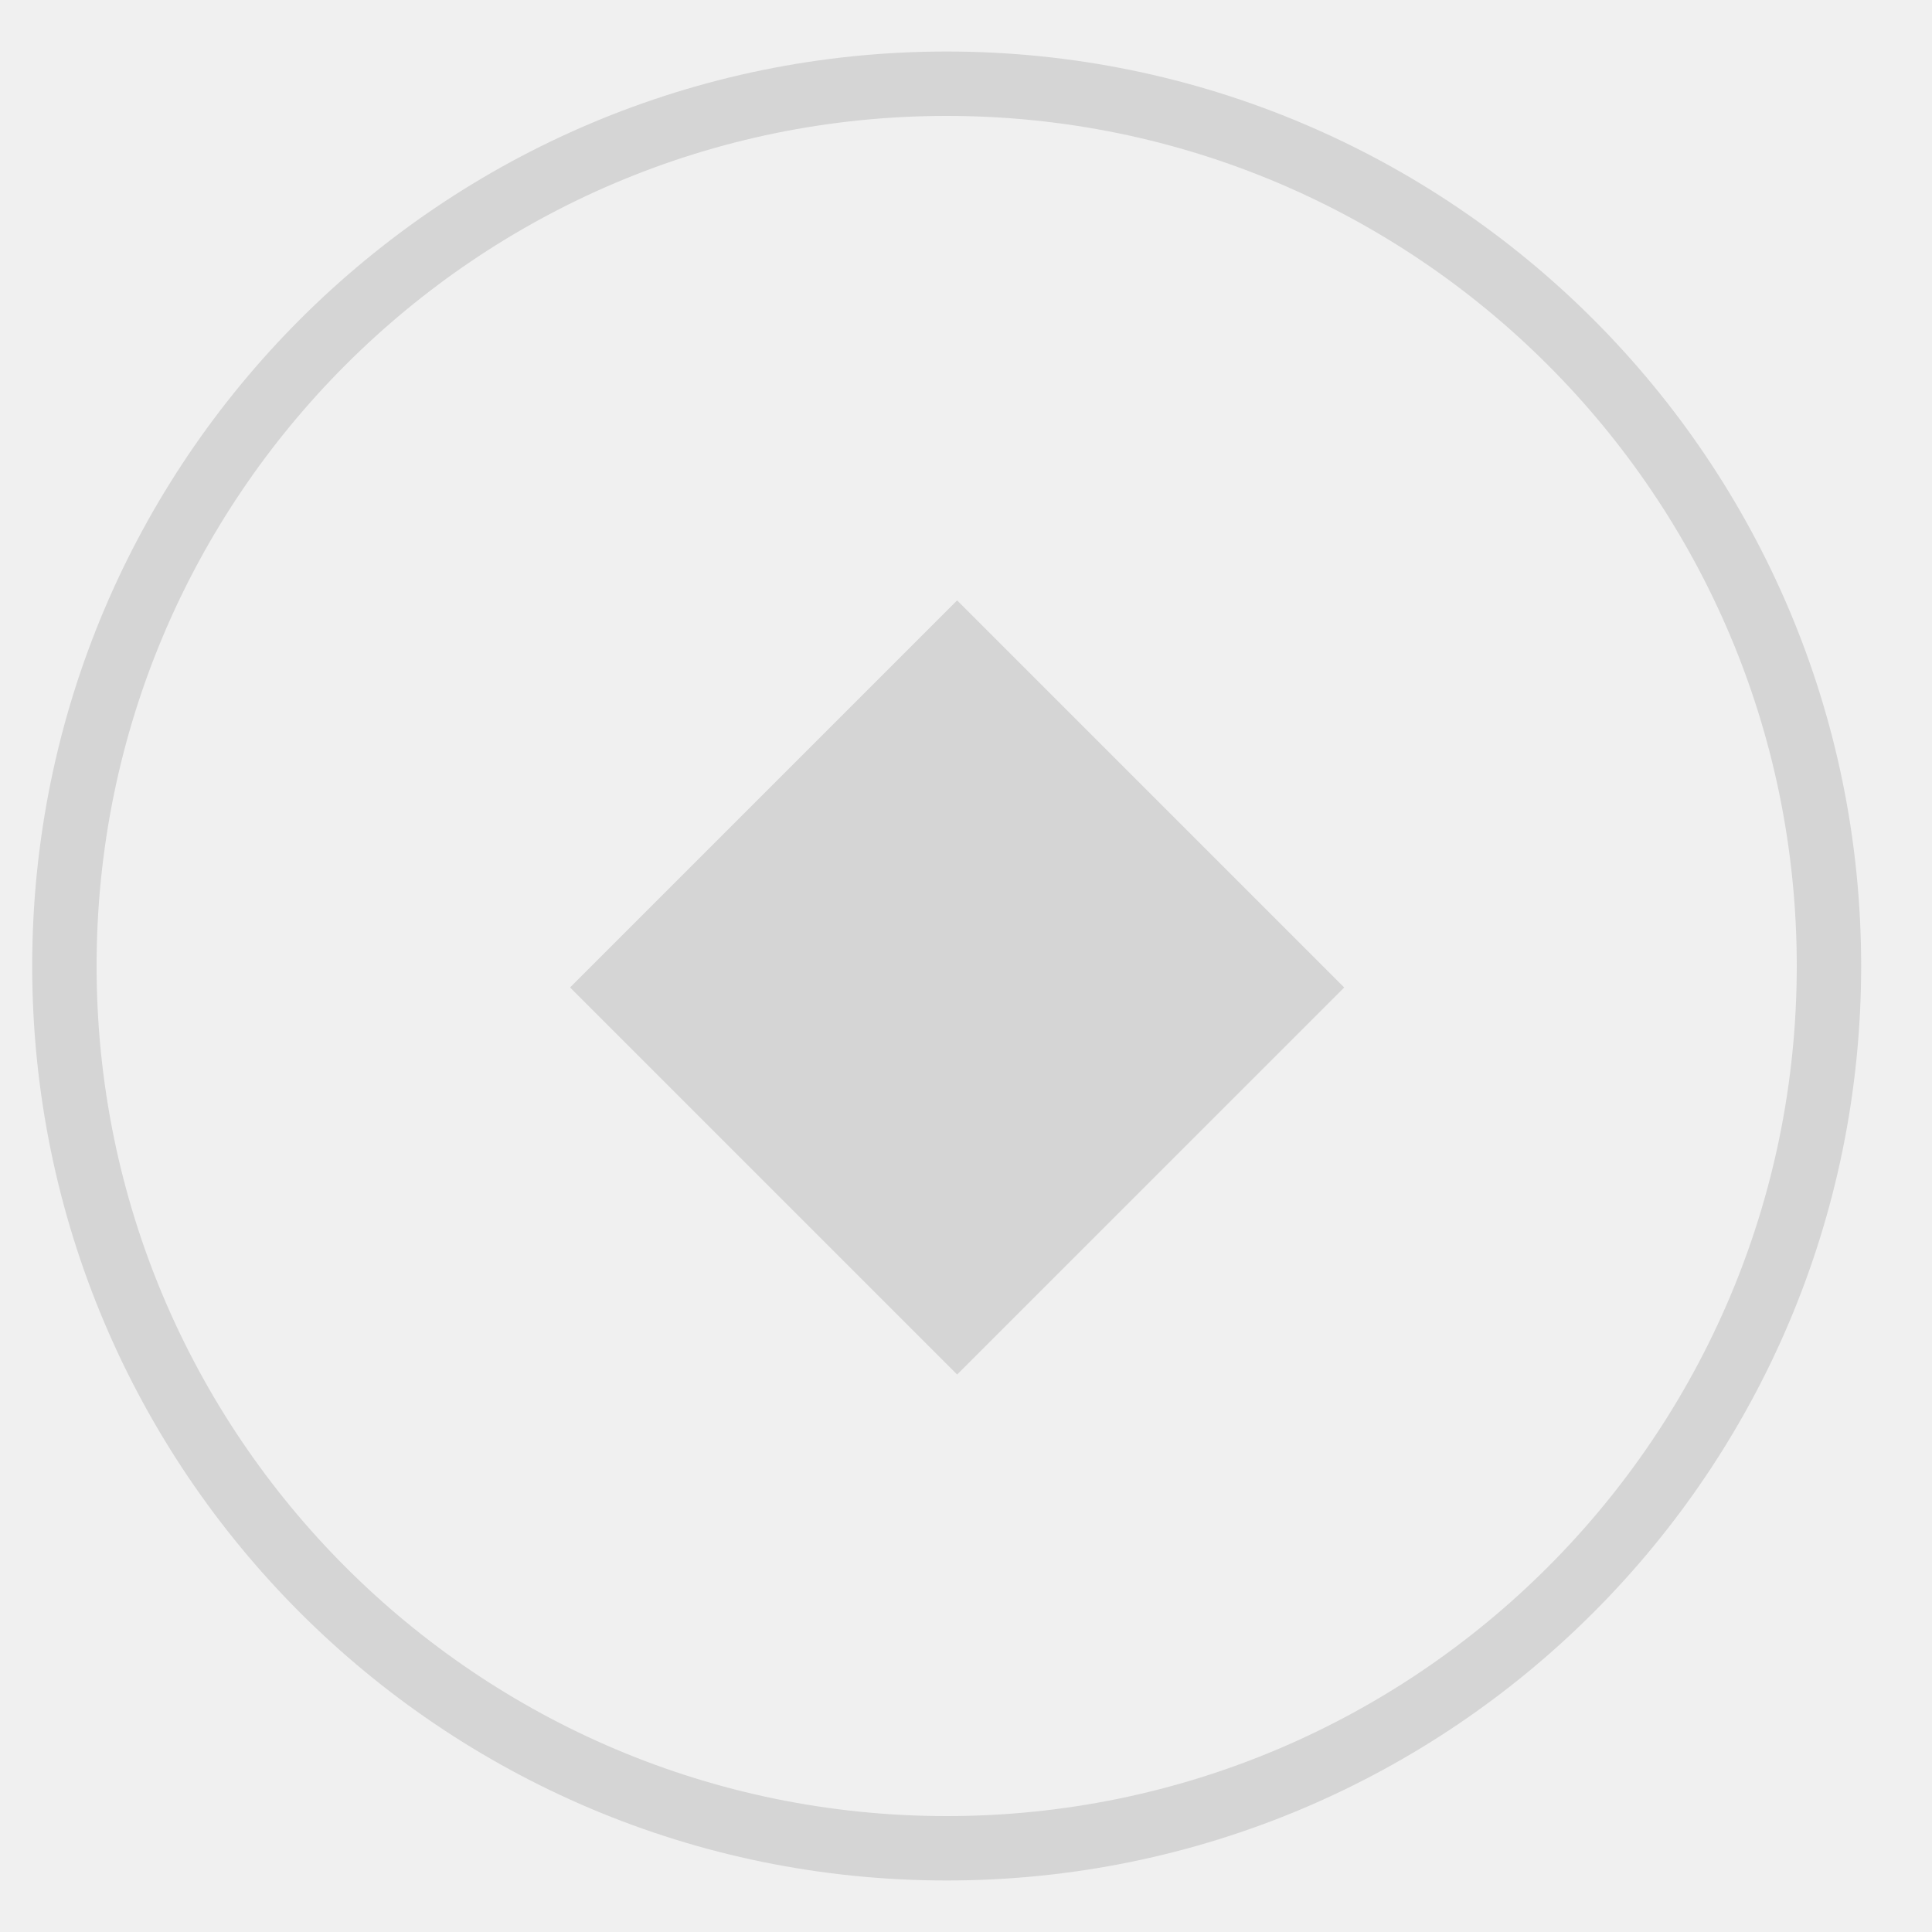
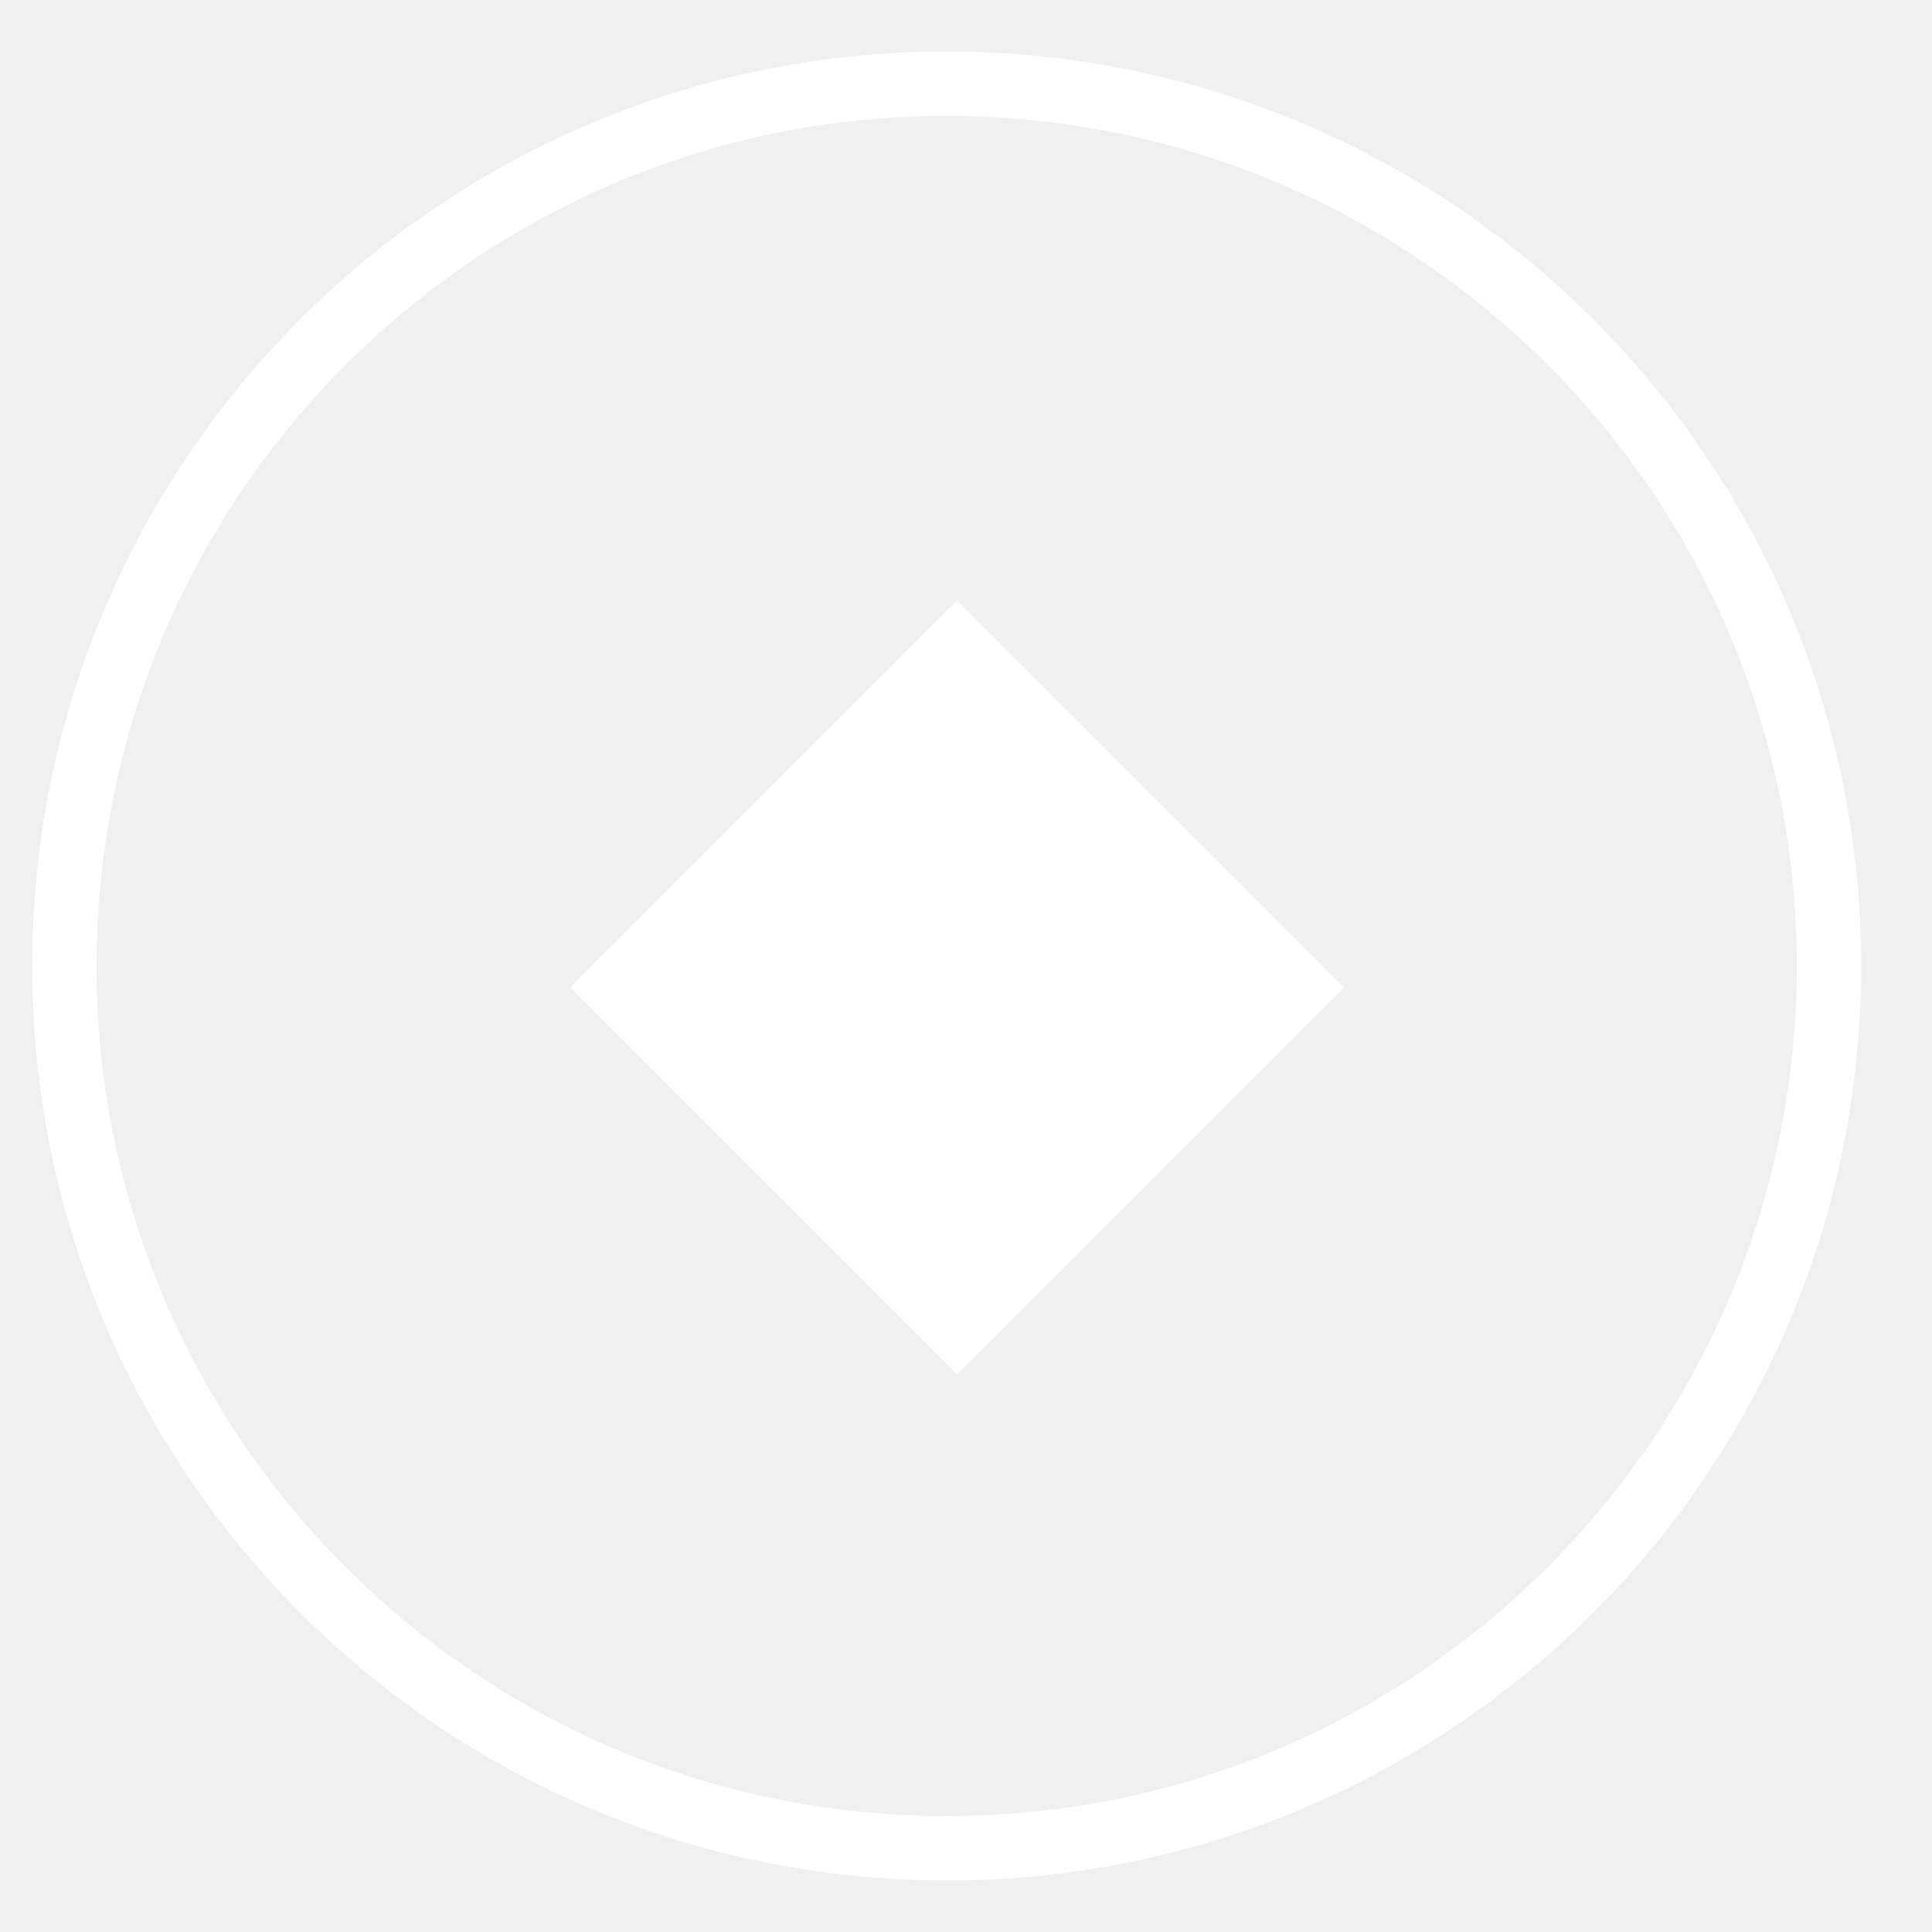
<svg xmlns="http://www.w3.org/2000/svg" version="1.1" id="Слой_1" x="0px" y="0px" viewBox="0 0 30 30" enable-background="new 0 0 30 30" xml:space="preserve">
-   <circle fill="none" stroke="#d5d5d5" stroke-miterlimit="10" cx="14.7" cy="15" r="13.7" />
-   <rect x="10.6" y="11.1" transform="matrix(0.7071 0.7071 -0.7071 0.7071 15.2159 -6.0209)" fill="#d5d5d5" width="8.5" height="8.5" />
+   <circle fill="none" stroke="#FFFFFF" stroke-miterlimit="10" cx="14.7" cy="15" r="13.7" />
+   <rect x="10.6" y="11.1" transform="matrix(0.7071 0.7071 -0.7071 0.7071 15.2159 -6.0209)" fill="#FFFFFF" width="8.5" height="8.5" />
</svg>
